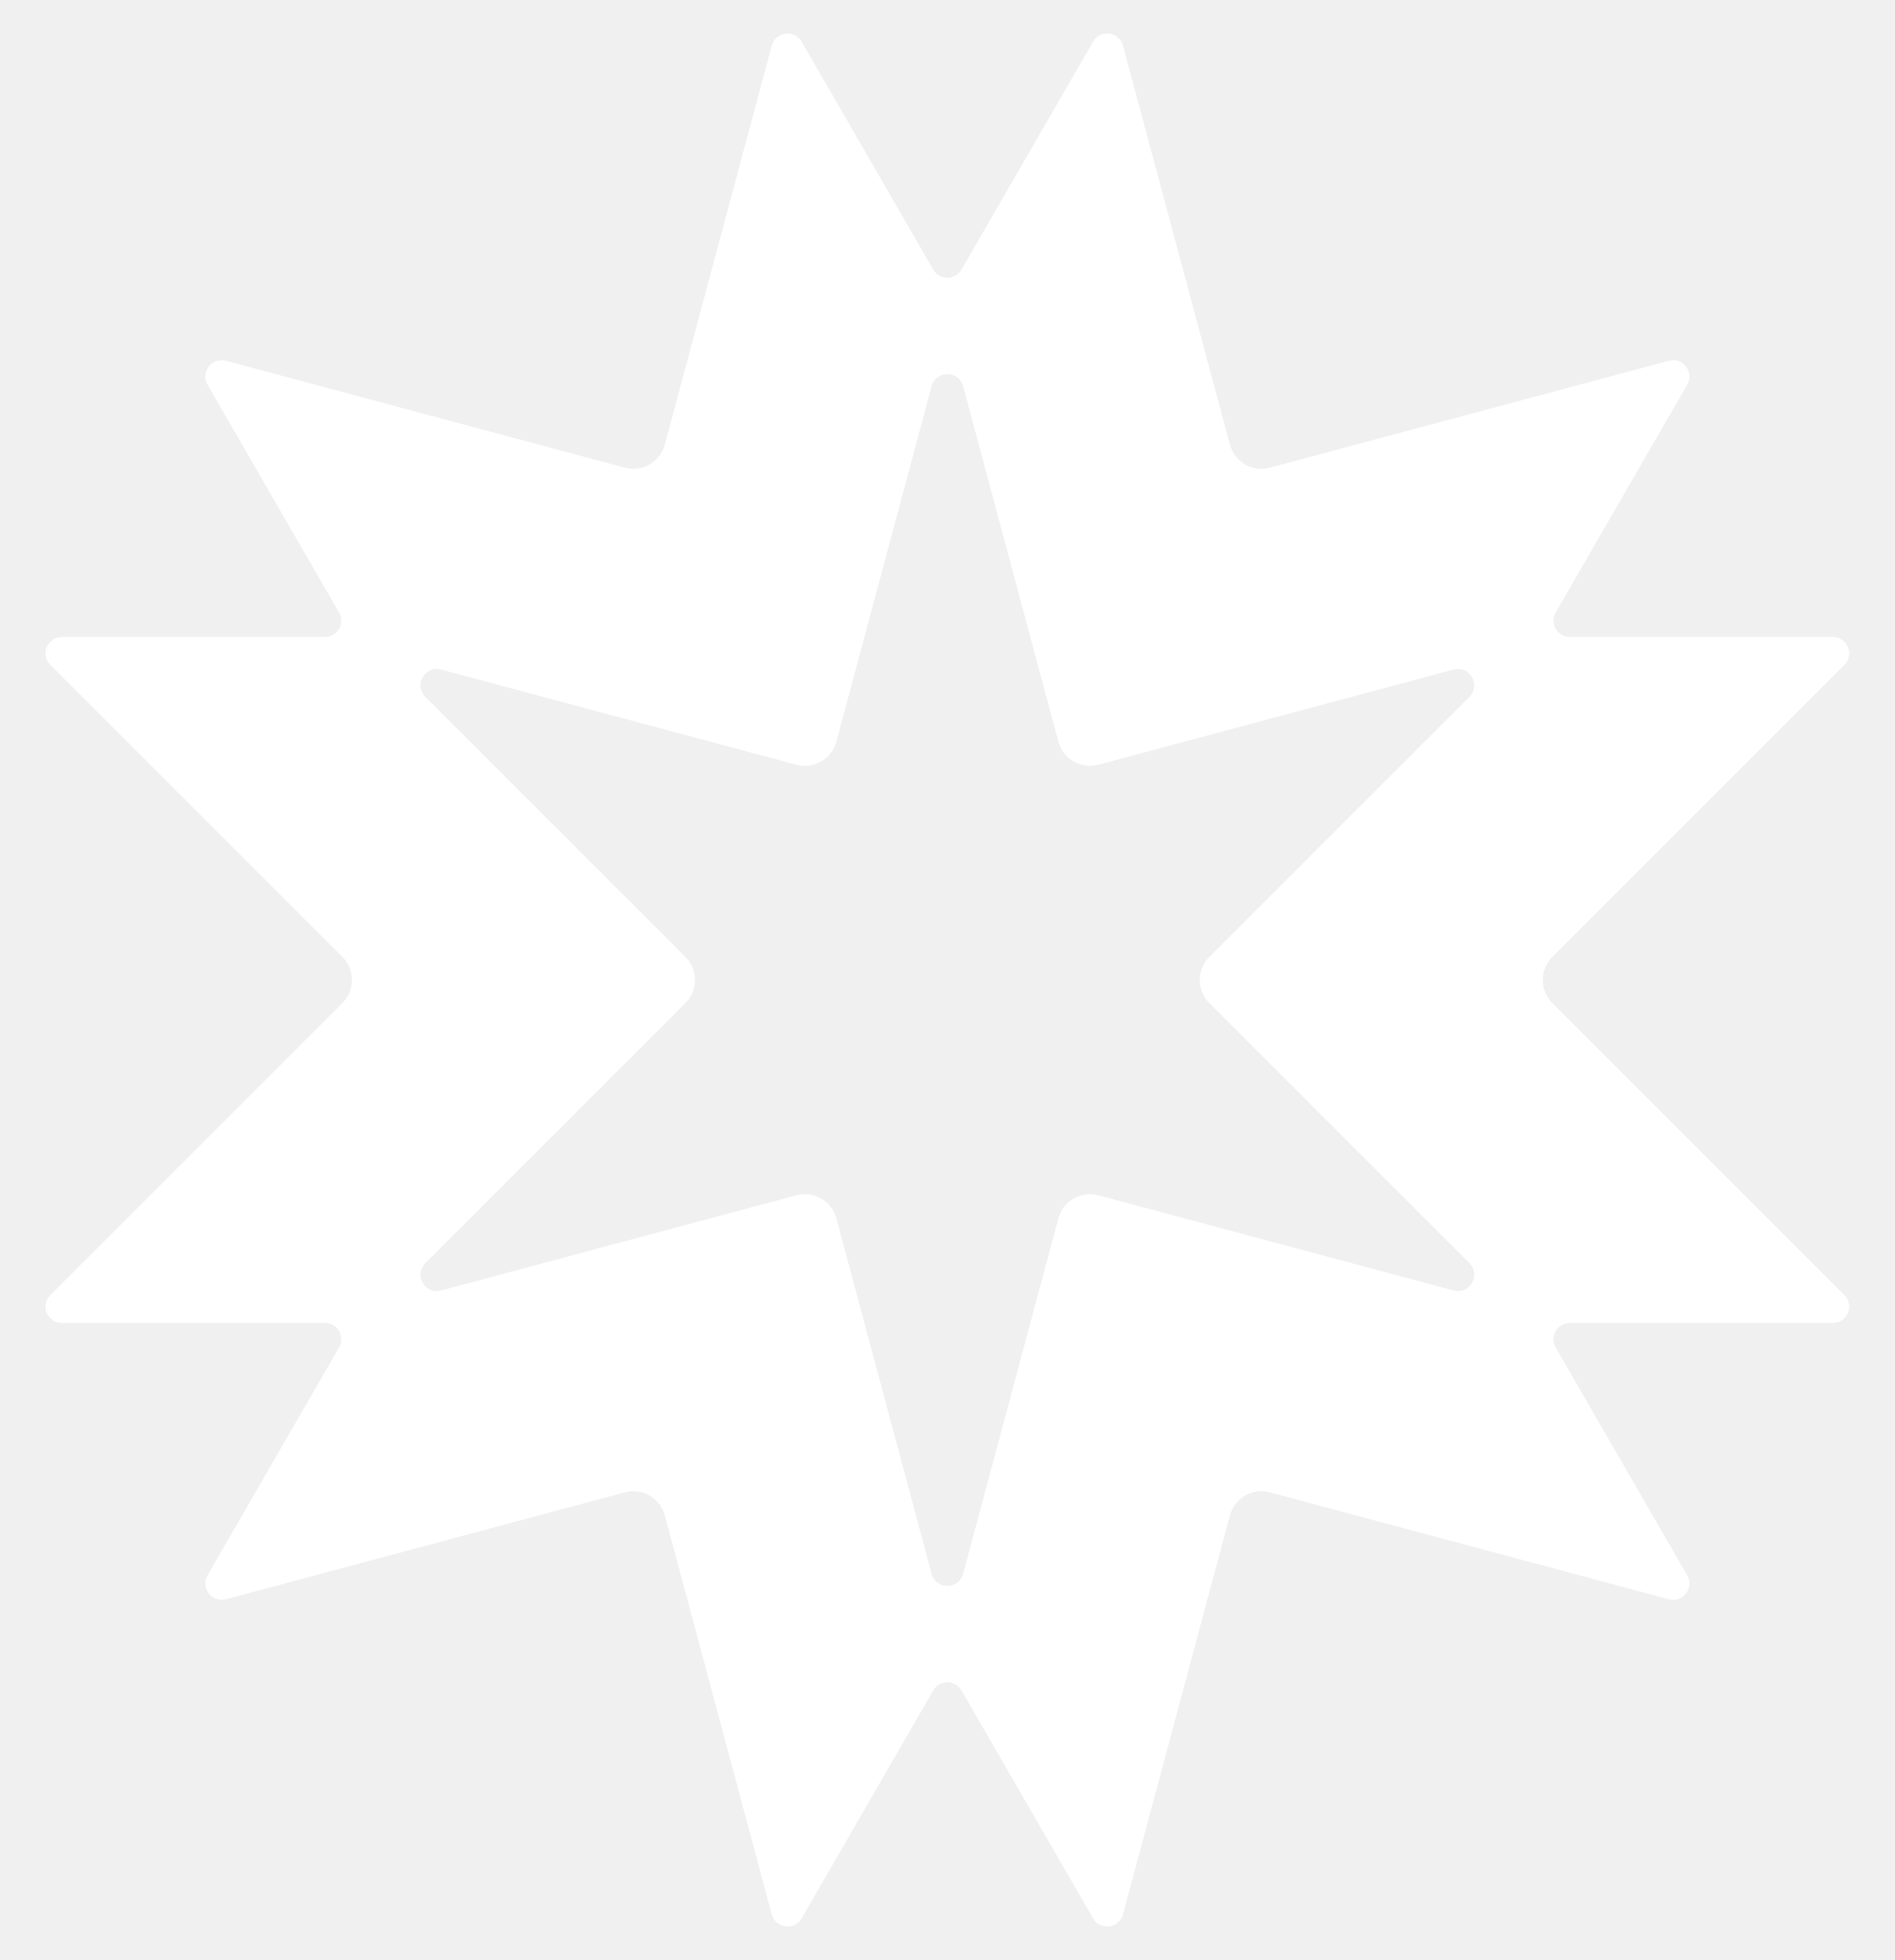
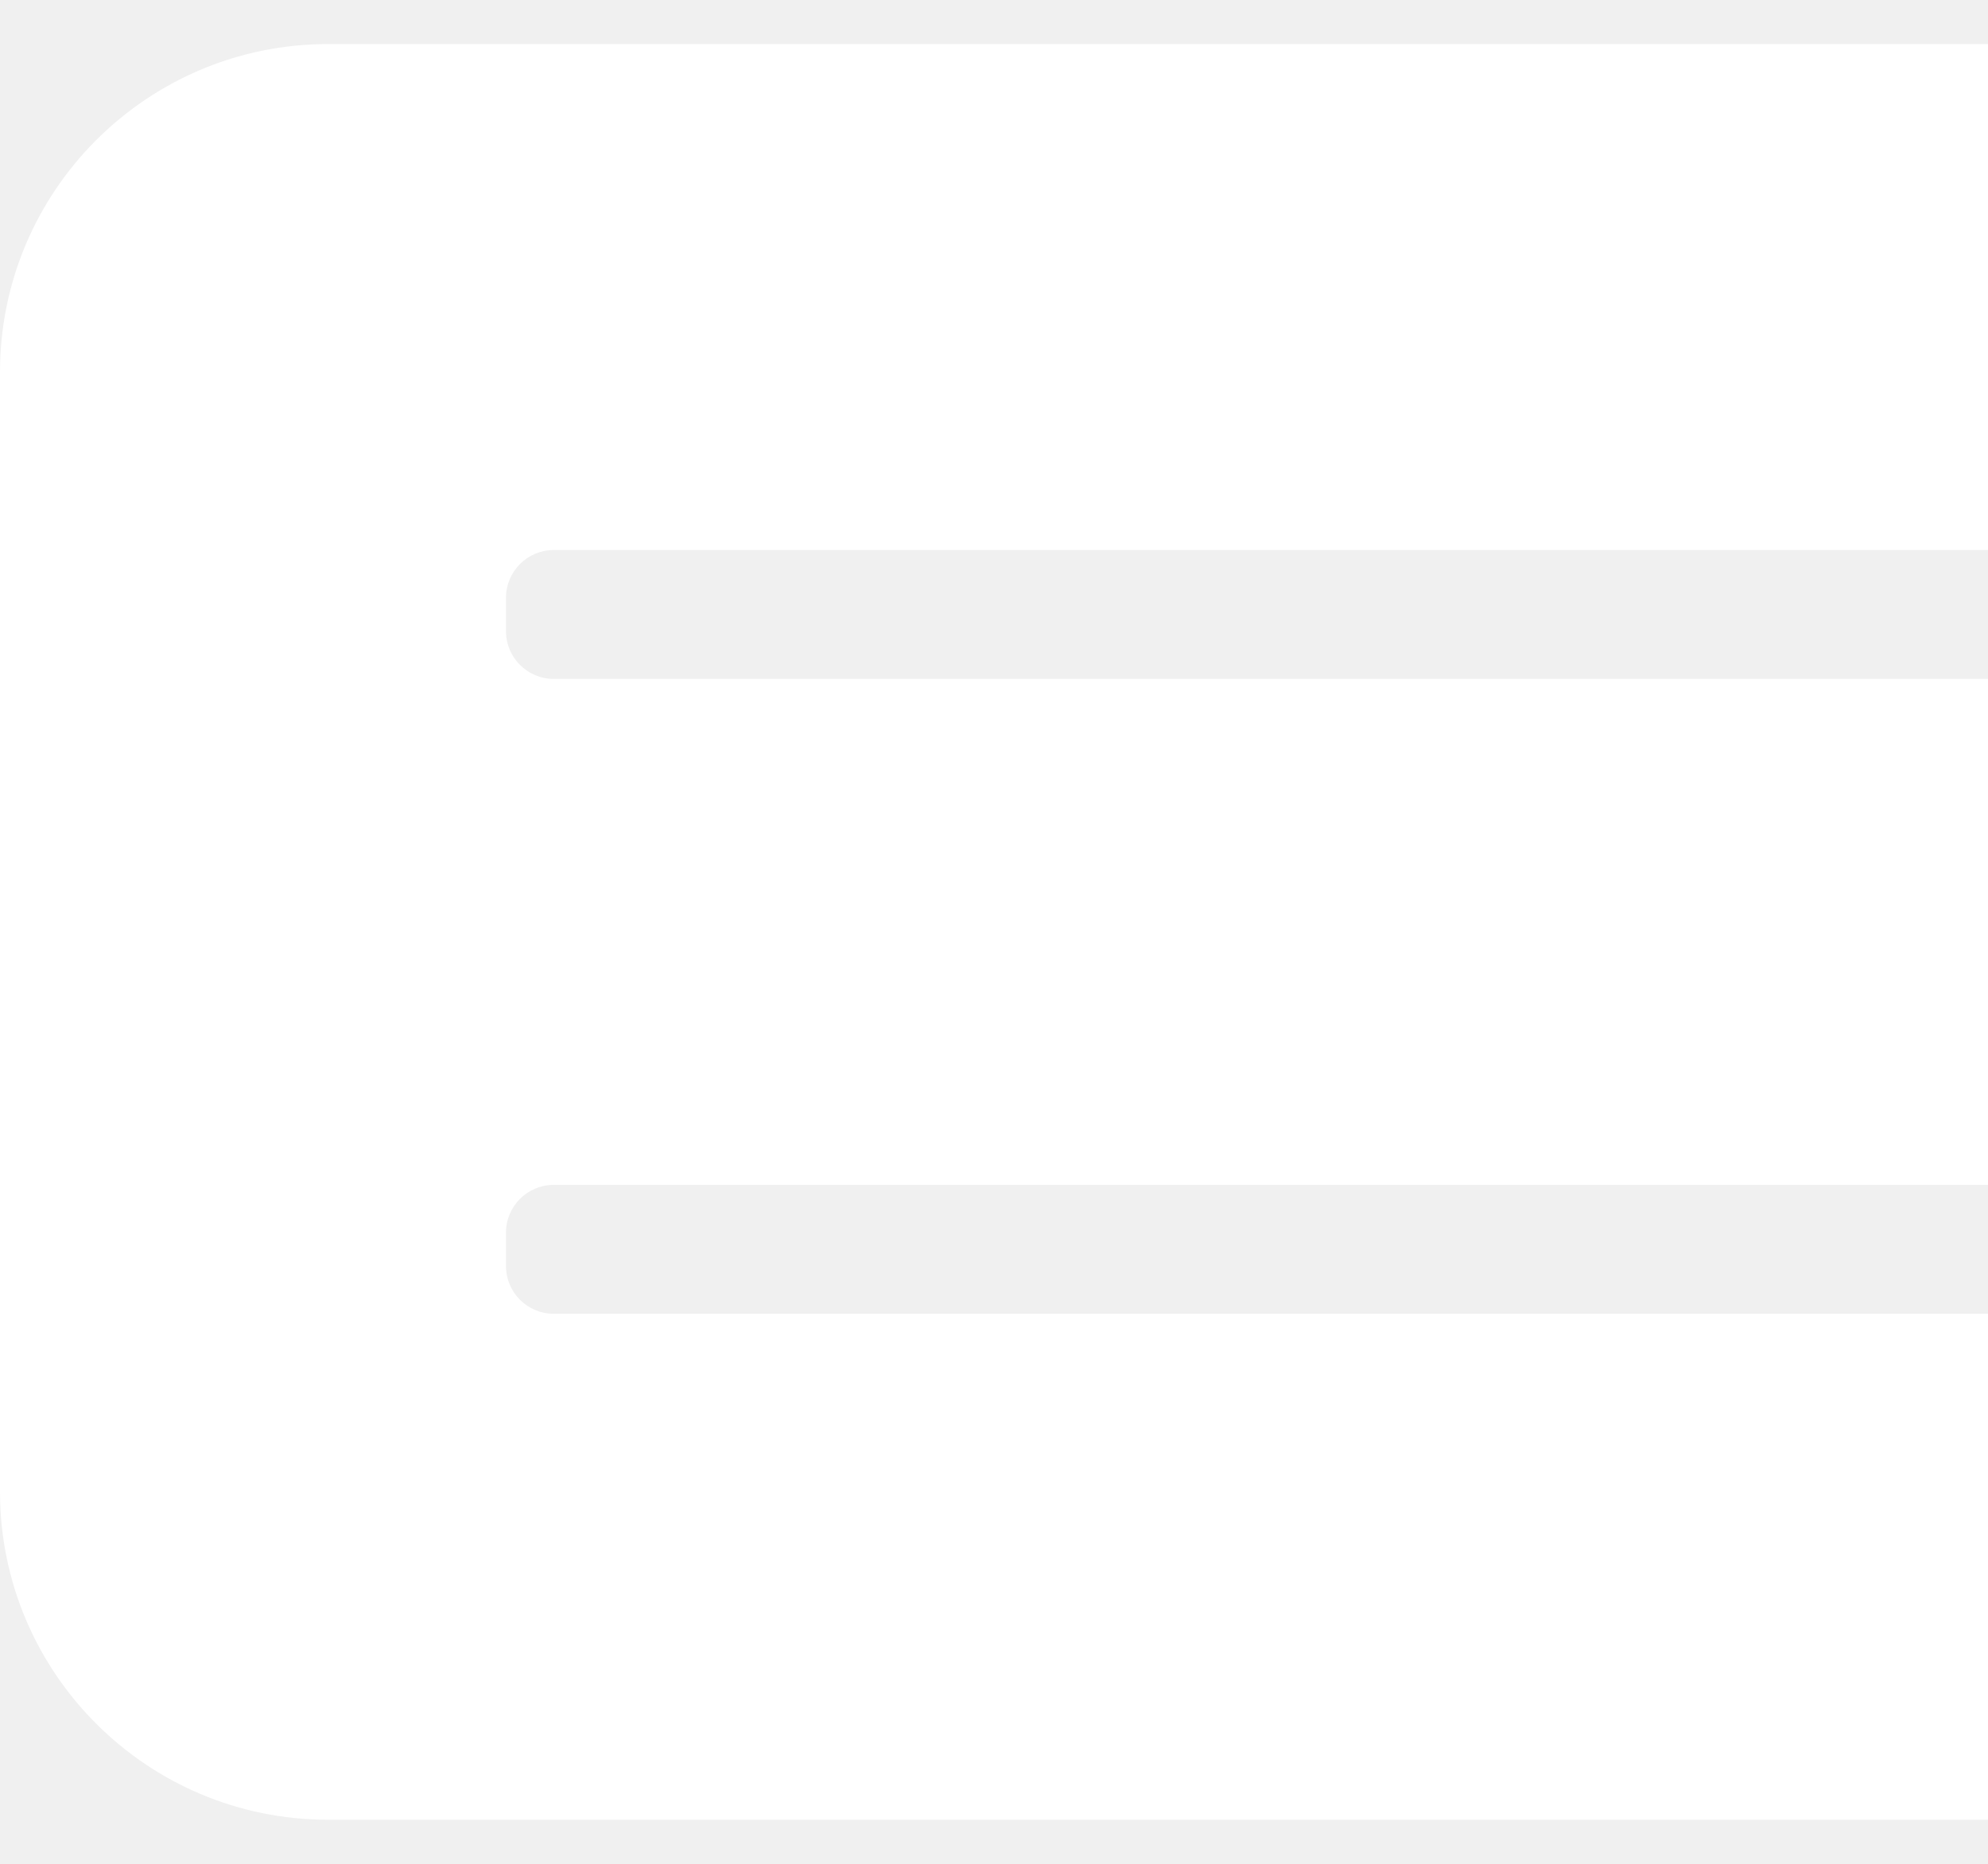
- <svg xmlns="http://www.w3.org/2000/svg" role="img" viewBox="84 80 232 240">
-   <path fill-rule="evenodd" clip-rule="evenodd" d="M276.212 241.998C274.672 241.998 273.71 243.665 274.48 244.998L290.585 272.894C291.476 274.437 290.056 276.287 288.335 275.826L239.491 262.737C237.357 262.165 235.163 263.432 234.592 265.566L221.504 314.411C221.042 316.132 218.731 316.436 217.84 314.893L201.732 286.992C200.962 285.659 199.037 285.659 198.268 286.992L182.16 314.893C181.269 316.436 178.957 316.132 178.496 314.411L165.407 265.566C164.836 263.432 162.642 262.165 160.508 262.737L111.664 275.826C109.943 276.287 108.523 274.437 109.414 272.894L125.519 244.998C126.289 243.665 125.327 241.998 123.787 241.998L91.579 241.998C89.797 241.998 88.905 239.844 90.165 238.584L125.922 202.827C127.484 201.265 127.484 198.733 125.922 197.171L90.165 161.413C88.905 160.153 89.797 157.999 91.579 157.999L123.784 157.999C125.323 157.999 126.286 156.333 125.516 154.999L109.414 127.11C108.523 125.567 109.943 123.717 111.664 124.178L160.508 137.267C162.642 137.838 164.836 136.572 165.407 134.438L178.496 85.593C178.957 83.872 181.269 83.567 182.16 85.111L198.267 113.011C199.037 114.345 200.962 114.345 201.732 113.011L217.84 85.111C218.73 83.567 221.042 83.872 221.503 85.593L234.592 134.438C235.163 136.572 237.357 137.838 239.491 137.267L288.335 124.178C290.056 123.717 291.476 125.567 290.585 127.11L274.483 154.999C273.713 156.333 274.676 157.999 276.215 157.999L308.421 157.999C310.203 157.999 311.095 160.153 309.835 161.413L274.078 197.171C272.516 198.733 272.516 201.265 274.078 202.827L309.835 238.584C311.095 239.844 310.203 241.998 308.421 241.998L276.212 241.998ZM263.919 165.331C265.366 163.884 263.963 161.455 261.987 161.985L218.491 173.64C216.357 174.211 214.164 172.945 213.592 170.811L201.931 127.293C201.402 125.317 198.597 125.317 198.068 127.293L186.407 170.811C185.835 172.945 183.642 174.211 181.508 173.64L138.014 161.985C136.037 161.455 134.635 163.884 136.082 165.331L167.922 197.171C169.484 198.733 169.484 201.266 167.922 202.828L136.074 234.675C134.627 236.122 136.03 238.55 138.006 238.021L181.508 226.364C183.642 225.792 185.835 227.059 186.407 229.192L198.068 272.711C198.597 274.687 201.402 274.687 201.931 272.711L213.592 229.192C214.164 227.059 216.357 225.792 218.491 226.364L261.994 238.021C263.971 238.551 265.373 236.122 263.926 234.675L232.079 202.828C230.516 201.266 230.516 198.733 232.079 197.171L263.919 165.331Z" fill="white" />
+ <svg xmlns="http://www.w3.org/2000/svg" width="16" height="15" viewBox="0 0 35.827 32" fill="none">
+   <path d="M35.827 0V9.118H9.98C9.505 9.118 9.119 9.503 9.119 9.978V10.582C9.119 11.056 9.505 11.441 9.98 11.441H35.827V20.559H9.98C9.505 20.559 9.119 20.944 9.119 21.418V22.022C9.119 22.497 9.505 22.882 9.98 22.882H35.827V32H5.914C2.648 32 0 29.352 0 26.087V5.913C0 2.648 2.648 0 5.914 0H35.827Z" fill="#FFFFFF" />
</svg>
